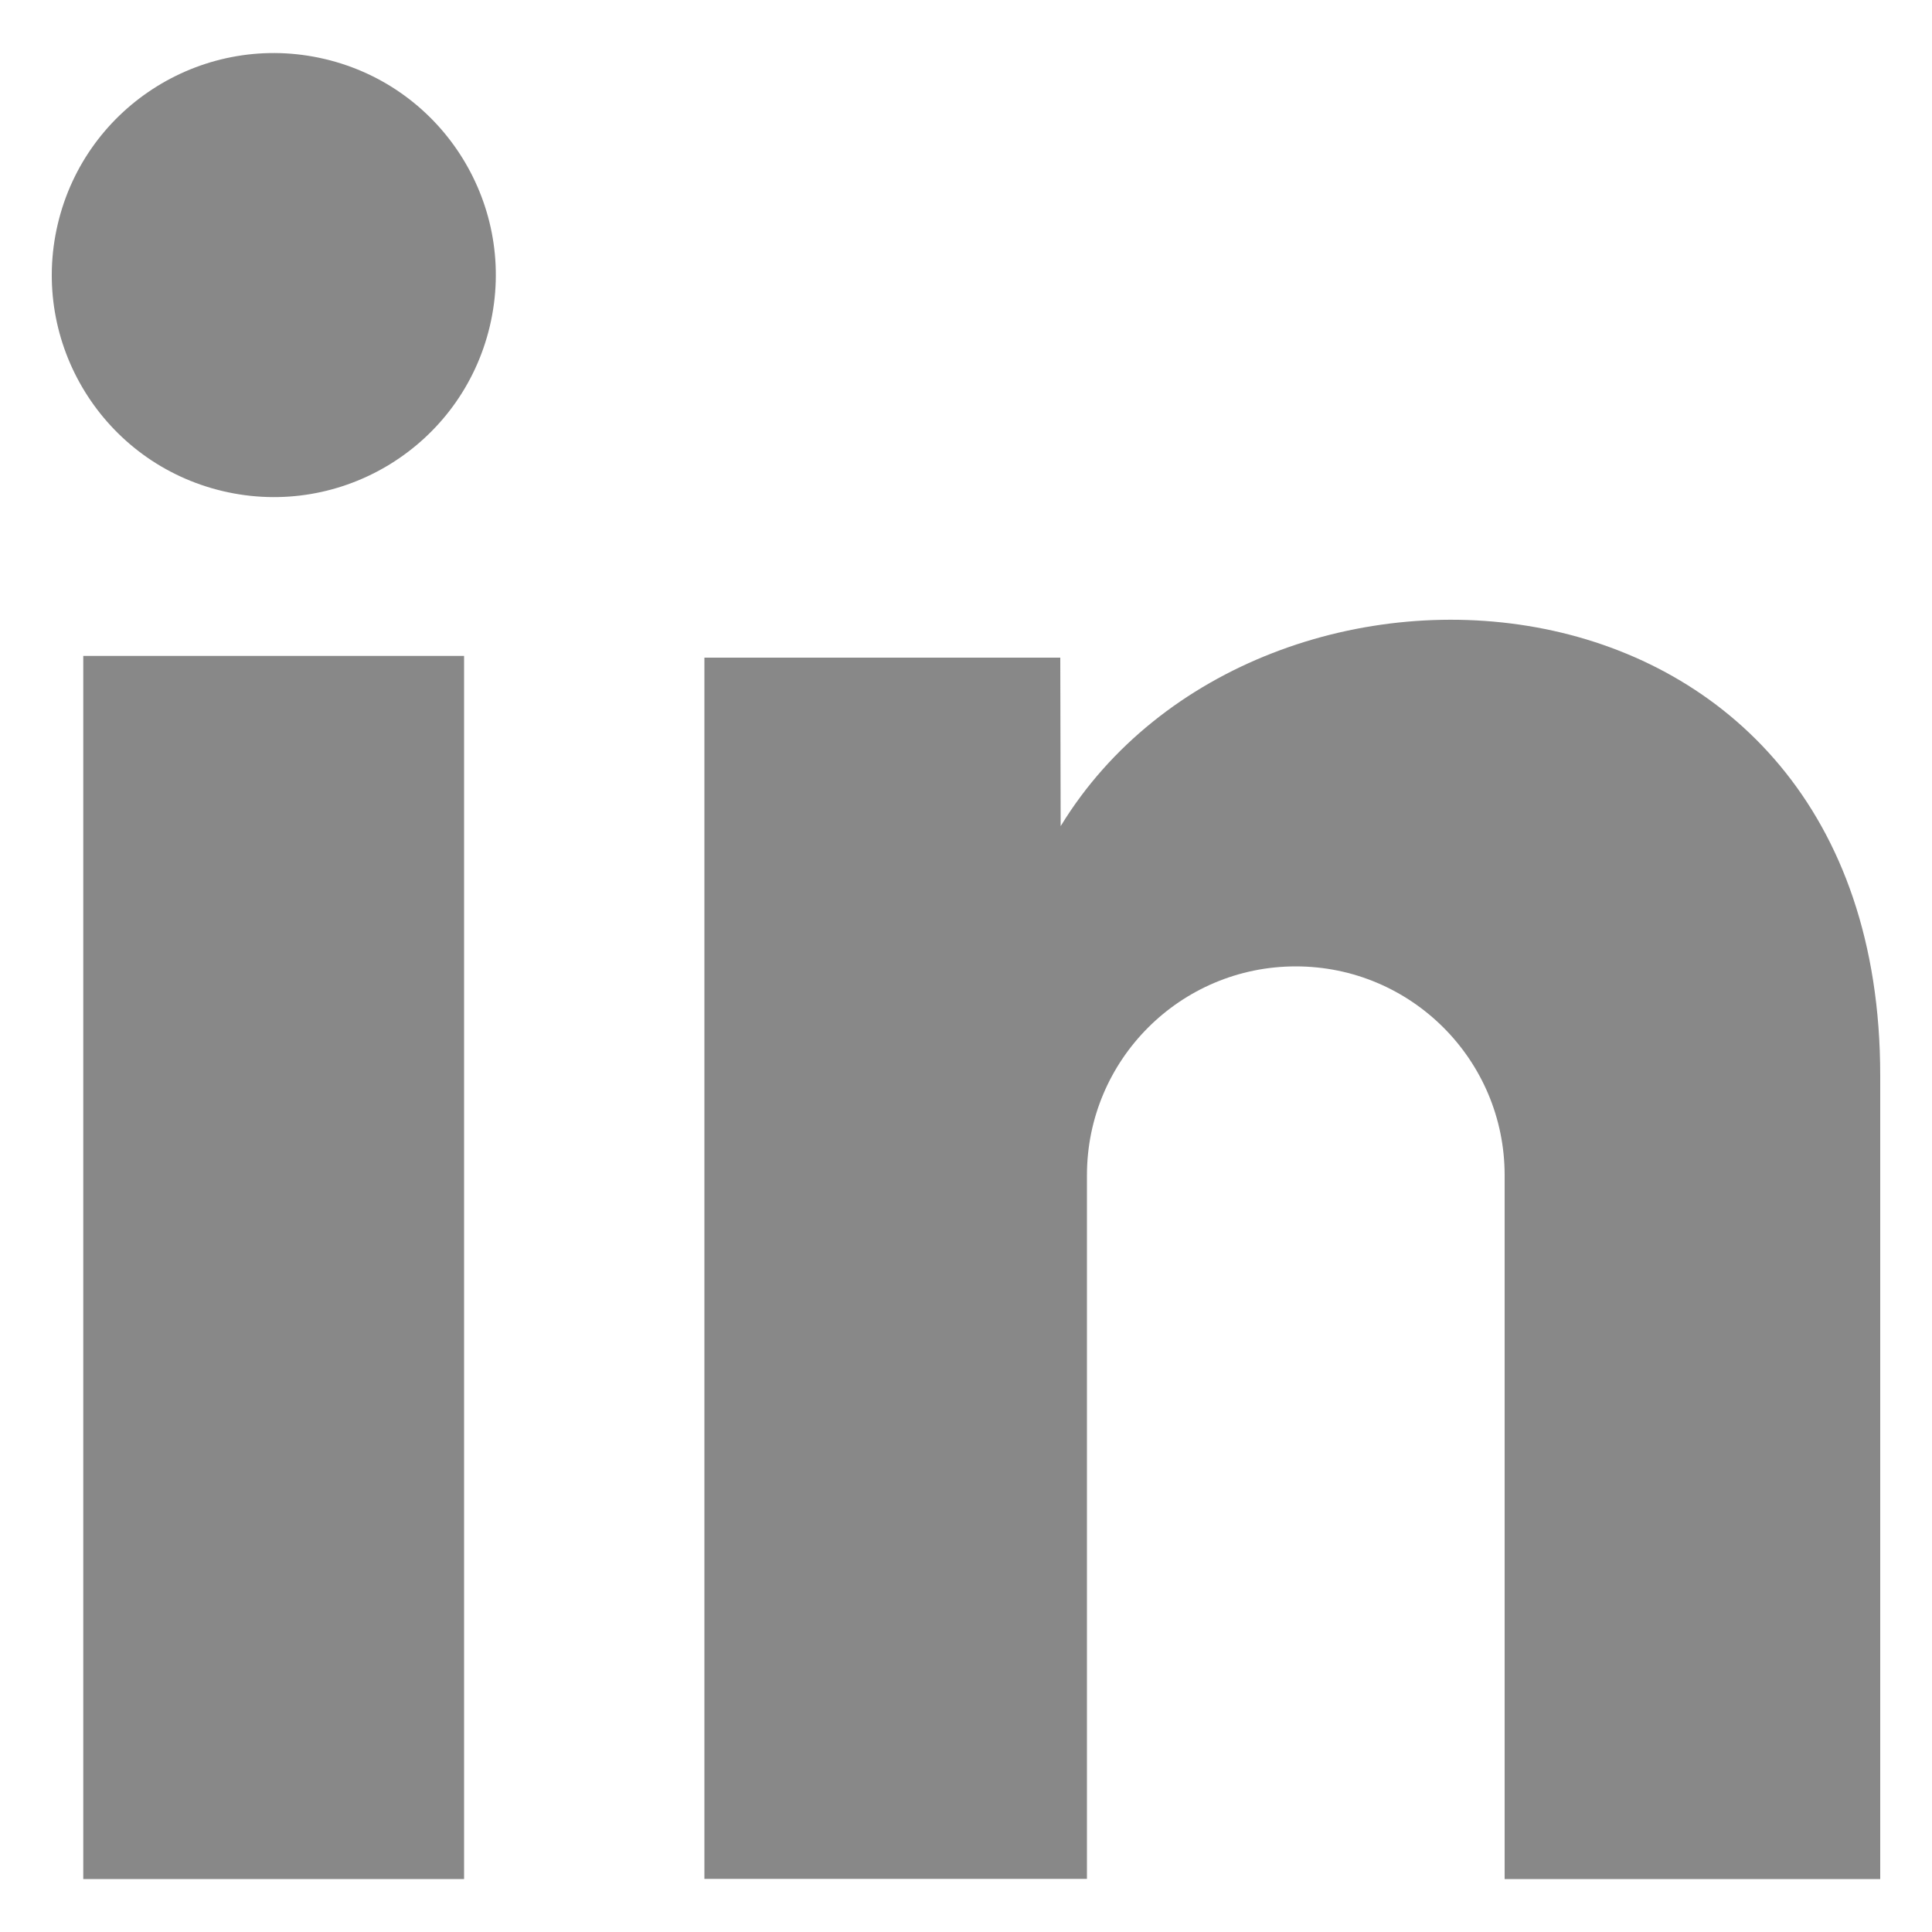
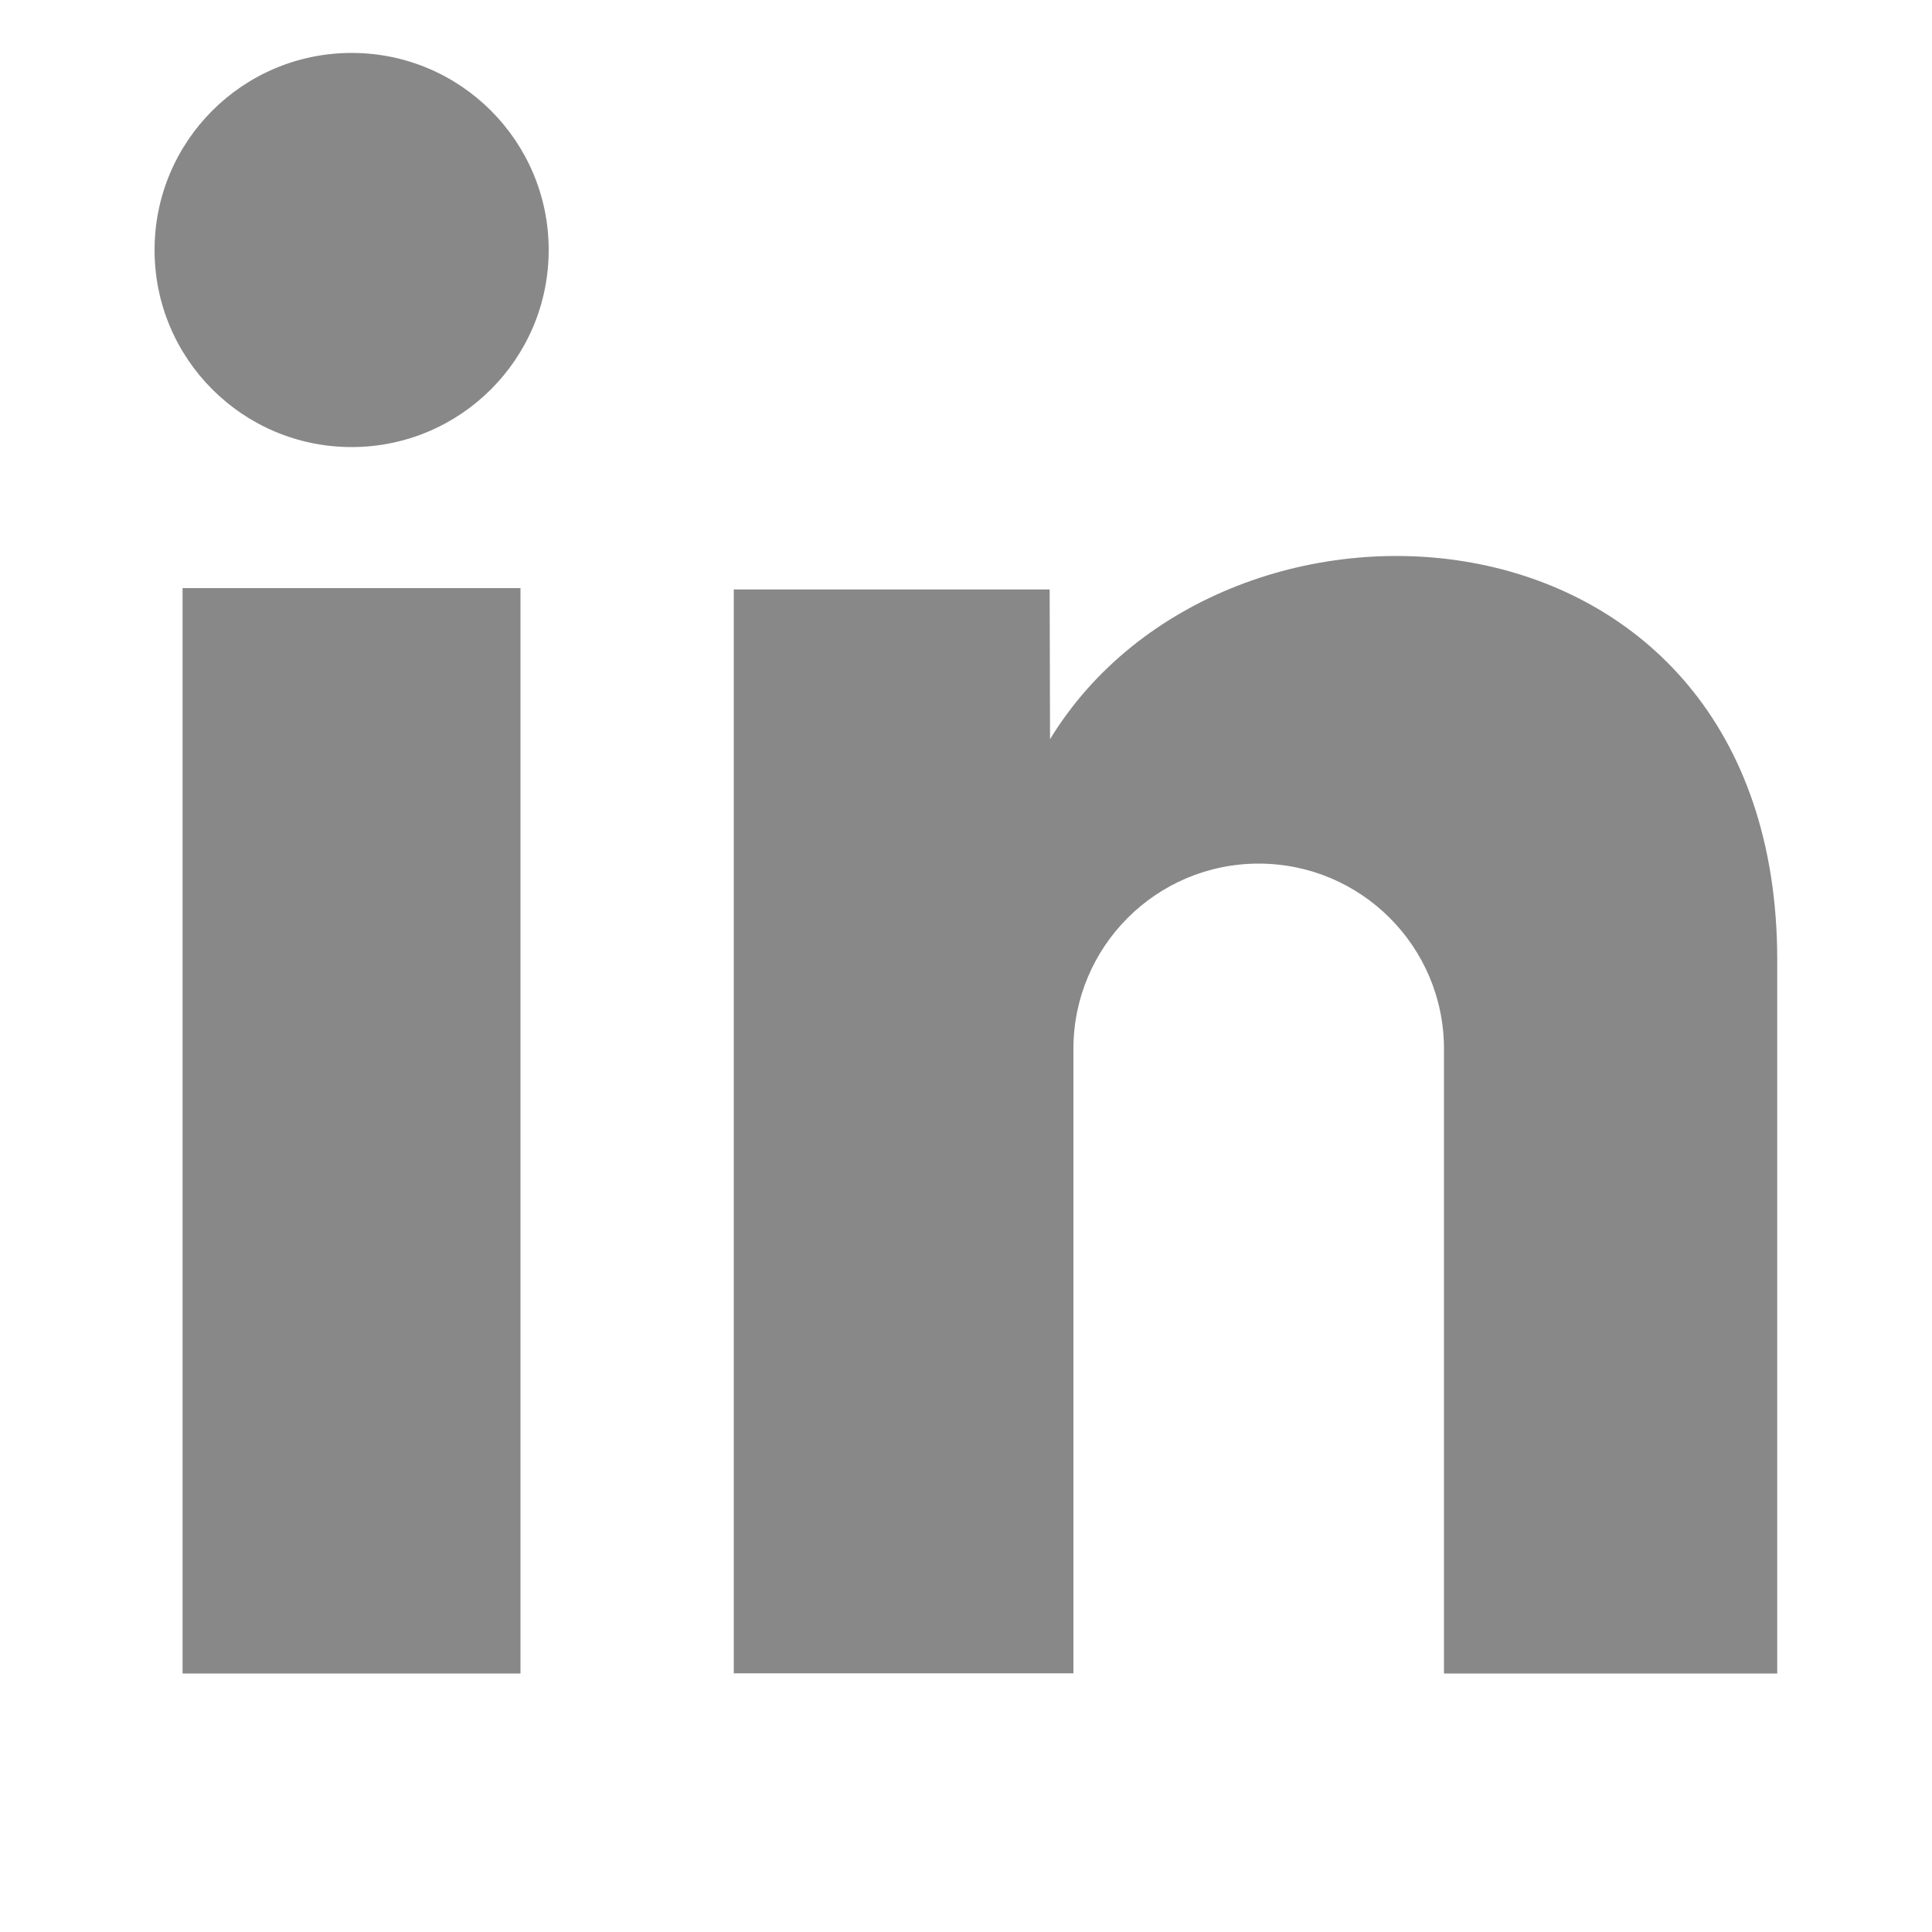
<svg xmlns="http://www.w3.org/2000/svg" version="1.1" id="Layer_1" x="0px" y="0px" viewBox="0 0 1000 1000" style="enable-background:new 0 0 1000 1000;" xml:space="preserve">
  <style type="text/css">
- 	.st0{fill: #888888}
+ 	.st0{fill:#888888;}
</style>
  <g>
    <g>
-       <path class="st0" d="M549,427.6c102.6-168,424.2-147.1,424.2,129v416H778.8V608.3c0-59.7-48.4-108.1-108.1-108.1l0,0    c-59.7,0-108.1,48.4-108.1,108.1v364.2h-198V340.4h184.2L549,427.6z" />
-       <rect x="43.1" y="339.5" class="st0" width="197.1" height="633.1" />
-       <ellipse transform="matrix(0.2298 -0.9732 0.9732 0.2298 -29.4257 247.5564)" class="st0" cx="141.7" cy="142.4" rx="114.9" ry="114.9" />
+       <path class="st0" d="M543.5,382.6C634.5,233.5,919.9,252,919.9,497v369.2H747.4V542.9c0-53-43-95.9-95.9-95.9l0,0    c-53,0-95.9,43-95.9,95.9v323.2H379.8v-561h163.5L543.5,382.6z" />
+       <rect x="94.5" y="304.4" class="st0" width="174.9" height="561.8" />
+       <ellipse class="st0" cx="182" cy="129.4" rx="102" ry="102" />
    </g>
  </g>
</svg>
